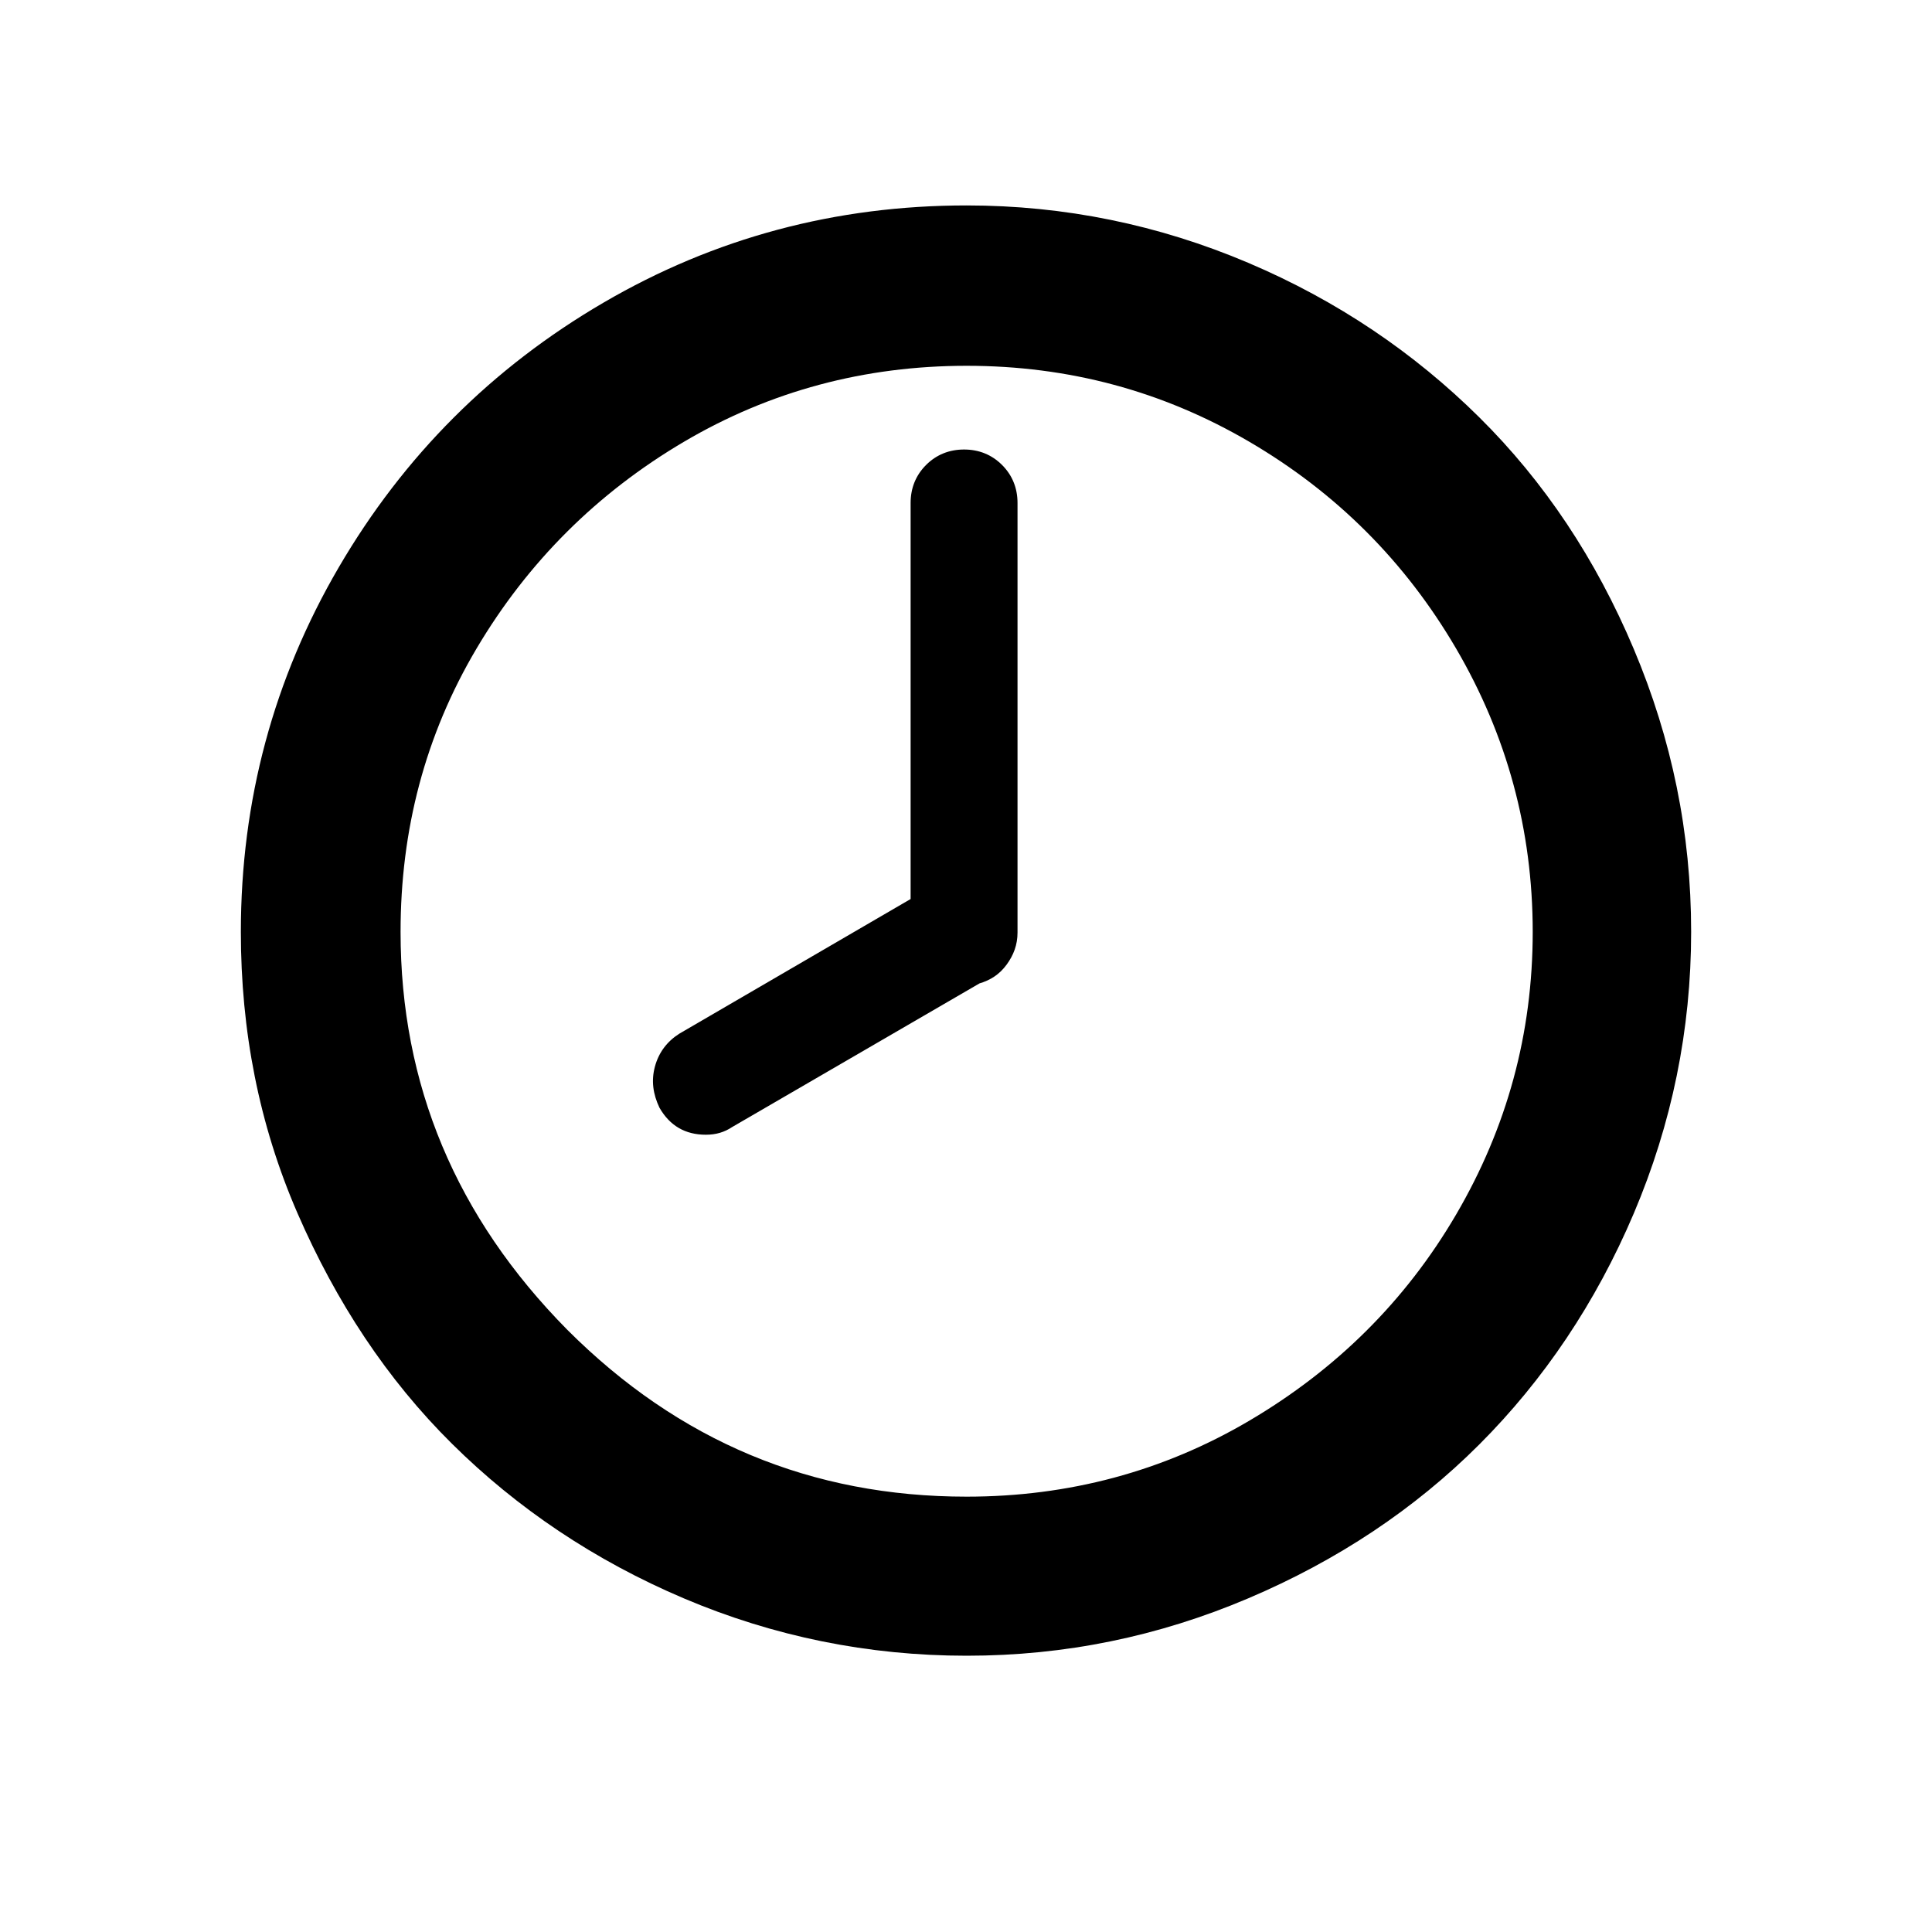
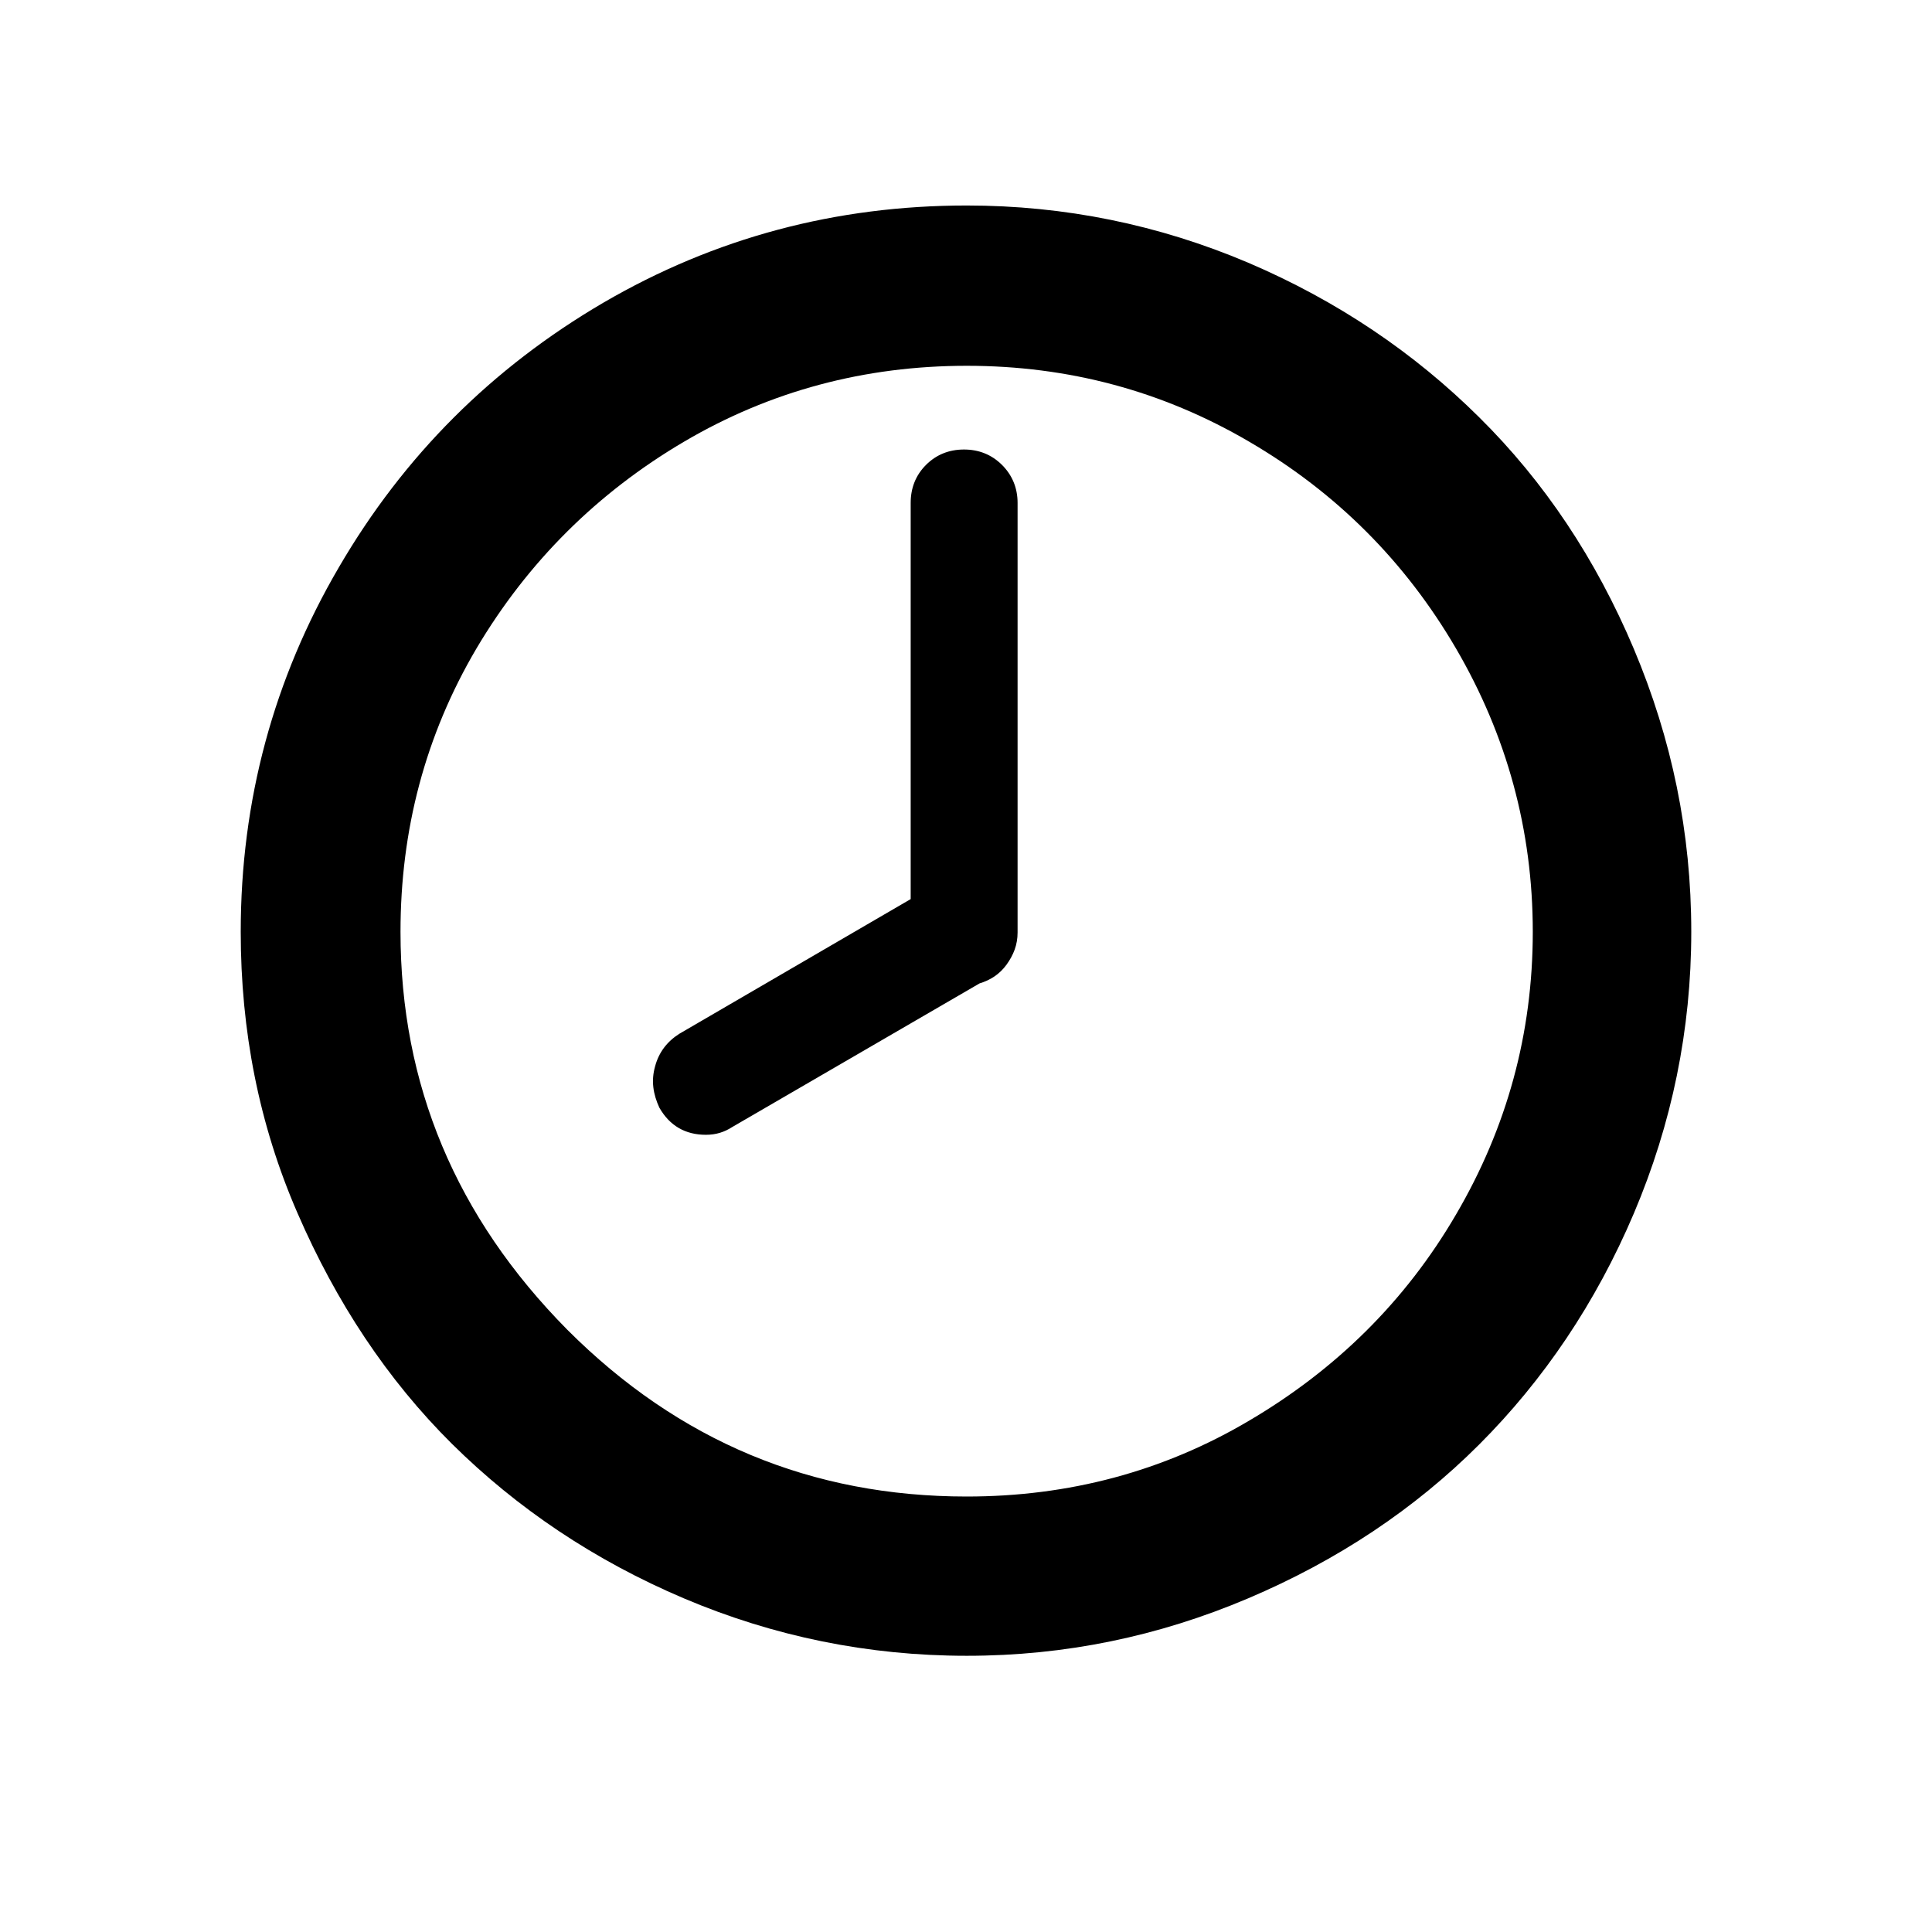
- <svg xmlns="http://www.w3.org/2000/svg" version="1.1" id="Layer_1" x="0px" y="0px" viewBox="0 0 30 30" style="enable-background:new 0 0 30 30;" xml:space="preserve">
-   <path d="M3.74,14.47c0-2.04,0.51-3.93,1.52-5.66s2.38-3.1,4.11-4.11s3.61-1.51,5.64-1.51c1.52,0,2.98,0.3,4.37,0.89  s2.58,1.4,3.59,2.4s1.81,2.2,2.4,3.6s0.89,2.85,0.89,4.39c0,1.52-0.3,2.98-0.89,4.37s-1.4,2.59-2.4,3.59s-2.2,1.8-3.59,2.39  s-2.84,0.89-4.37,0.89c-1.53,0-3-0.3-4.39-0.89s-2.59-1.4-3.6-2.4s-1.8-2.2-2.4-3.58S3.74,16,3.74,14.47z M6.22,14.47  c0,2.37,0.86,4.43,2.59,6.18c1.73,1.73,3.79,2.59,6.2,2.59c1.58,0,3.05-0.39,4.39-1.18s2.42-1.85,3.21-3.2s1.19-2.81,1.19-4.39  s-0.4-3.05-1.19-4.4s-1.86-2.42-3.21-3.21s-2.81-1.18-4.39-1.18s-3.05,0.39-4.39,1.18S8.2,8.72,7.4,10.07S6.22,12.89,6.22,14.47z   M10.17,16.56c0.06-0.22,0.19-0.39,0.38-0.51l3.59-2.09V7.81c0-0.23,0.08-0.43,0.24-0.59s0.36-0.24,0.59-0.24s0.43,0.08,0.59,0.24  s0.24,0.36,0.24,0.59v6.67c0,0.19-0.06,0.35-0.17,0.5s-0.25,0.24-0.42,0.29l-3.84,2.23c-0.12,0.08-0.25,0.12-0.41,0.12  c-0.32,0-0.56-0.14-0.72-0.42C10.14,16.99,10.11,16.78,10.17,16.56z" />
+ <svg xmlns="http://www.w3.org/2000/svg" width="30pt" height="30pt" viewBox="0 0 30 30" version="1.1">
+   <g id="surface991">
+     <path style=" stroke:none;fill-rule:nonzero;fill:rgb(0%,0%,0%);fill-opacity:1;" d="M 3.738 14.469 C 3.738 12.43 4.25 10.539 5.262 8.809 C 6.27 7.078 7.641 5.711 9.371 4.699 C 11.102 3.691 12.98 3.191 15.012 3.191 C 16.531 3.191 17.988 3.488 19.379 4.078 C 20.77 4.672 21.961 5.48 22.969 6.48 C 23.98 7.48 24.781 8.68 25.371 10.078 C 25.961 11.48 26.262 12.93 26.262 14.469 C 26.262 15.988 25.961 17.449 25.371 18.84 C 24.781 20.23 23.969 21.43 22.969 22.43 C 21.969 23.43 20.77 24.23 19.379 24.82 C 17.988 25.41 16.539 25.711 15.012 25.711 C 13.48 25.711 12.012 25.41 10.621 24.82 C 9.23 24.23 8.031 23.422 7.02 22.422 C 6.012 21.422 5.219 20.219 4.621 18.84 C 4.02 17.461 3.738 16 3.738 14.469 Z M 6.219 14.469 C 6.219 16.84 7.078 18.898 8.809 20.648 C 10.539 22.379 12.602 23.238 15.012 23.238 C 16.59 23.238 18.059 22.852 19.398 22.059 C 20.738 21.27 21.82 20.211 22.609 18.859 C 23.398 17.512 23.801 16.051 23.801 14.469 C 23.801 12.891 23.398 11.422 22.609 10.07 C 21.82 8.719 20.75 7.648 19.398 6.859 C 18.051 6.07 16.59 5.68 15.012 5.68 C 13.43 5.68 11.961 6.07 10.621 6.859 C 9.281 7.648 8.199 8.719 7.398 10.07 C 6.602 11.422 6.219 12.891 6.219 14.469 Z M 10.172 16.559 C 10.23 16.34 10.359 16.172 10.551 16.051 L 14.141 13.961 L 14.141 7.809 C 14.141 7.578 14.219 7.379 14.379 7.219 C 14.539 7.059 14.738 6.98 14.969 6.98 C 15.199 6.98 15.398 7.059 15.559 7.219 C 15.719 7.379 15.801 7.578 15.801 7.809 L 15.801 14.48 C 15.801 14.672 15.738 14.828 15.629 14.98 C 15.52 15.129 15.379 15.219 15.211 15.27 L 11.371 17.5 C 11.25 17.578 11.121 17.621 10.961 17.621 C 10.641 17.621 10.398 17.48 10.238 17.199 C 10.141 16.988 10.109 16.781 10.172 16.559 Z M 10.172 16.559 " />
+   </g>
</svg>
